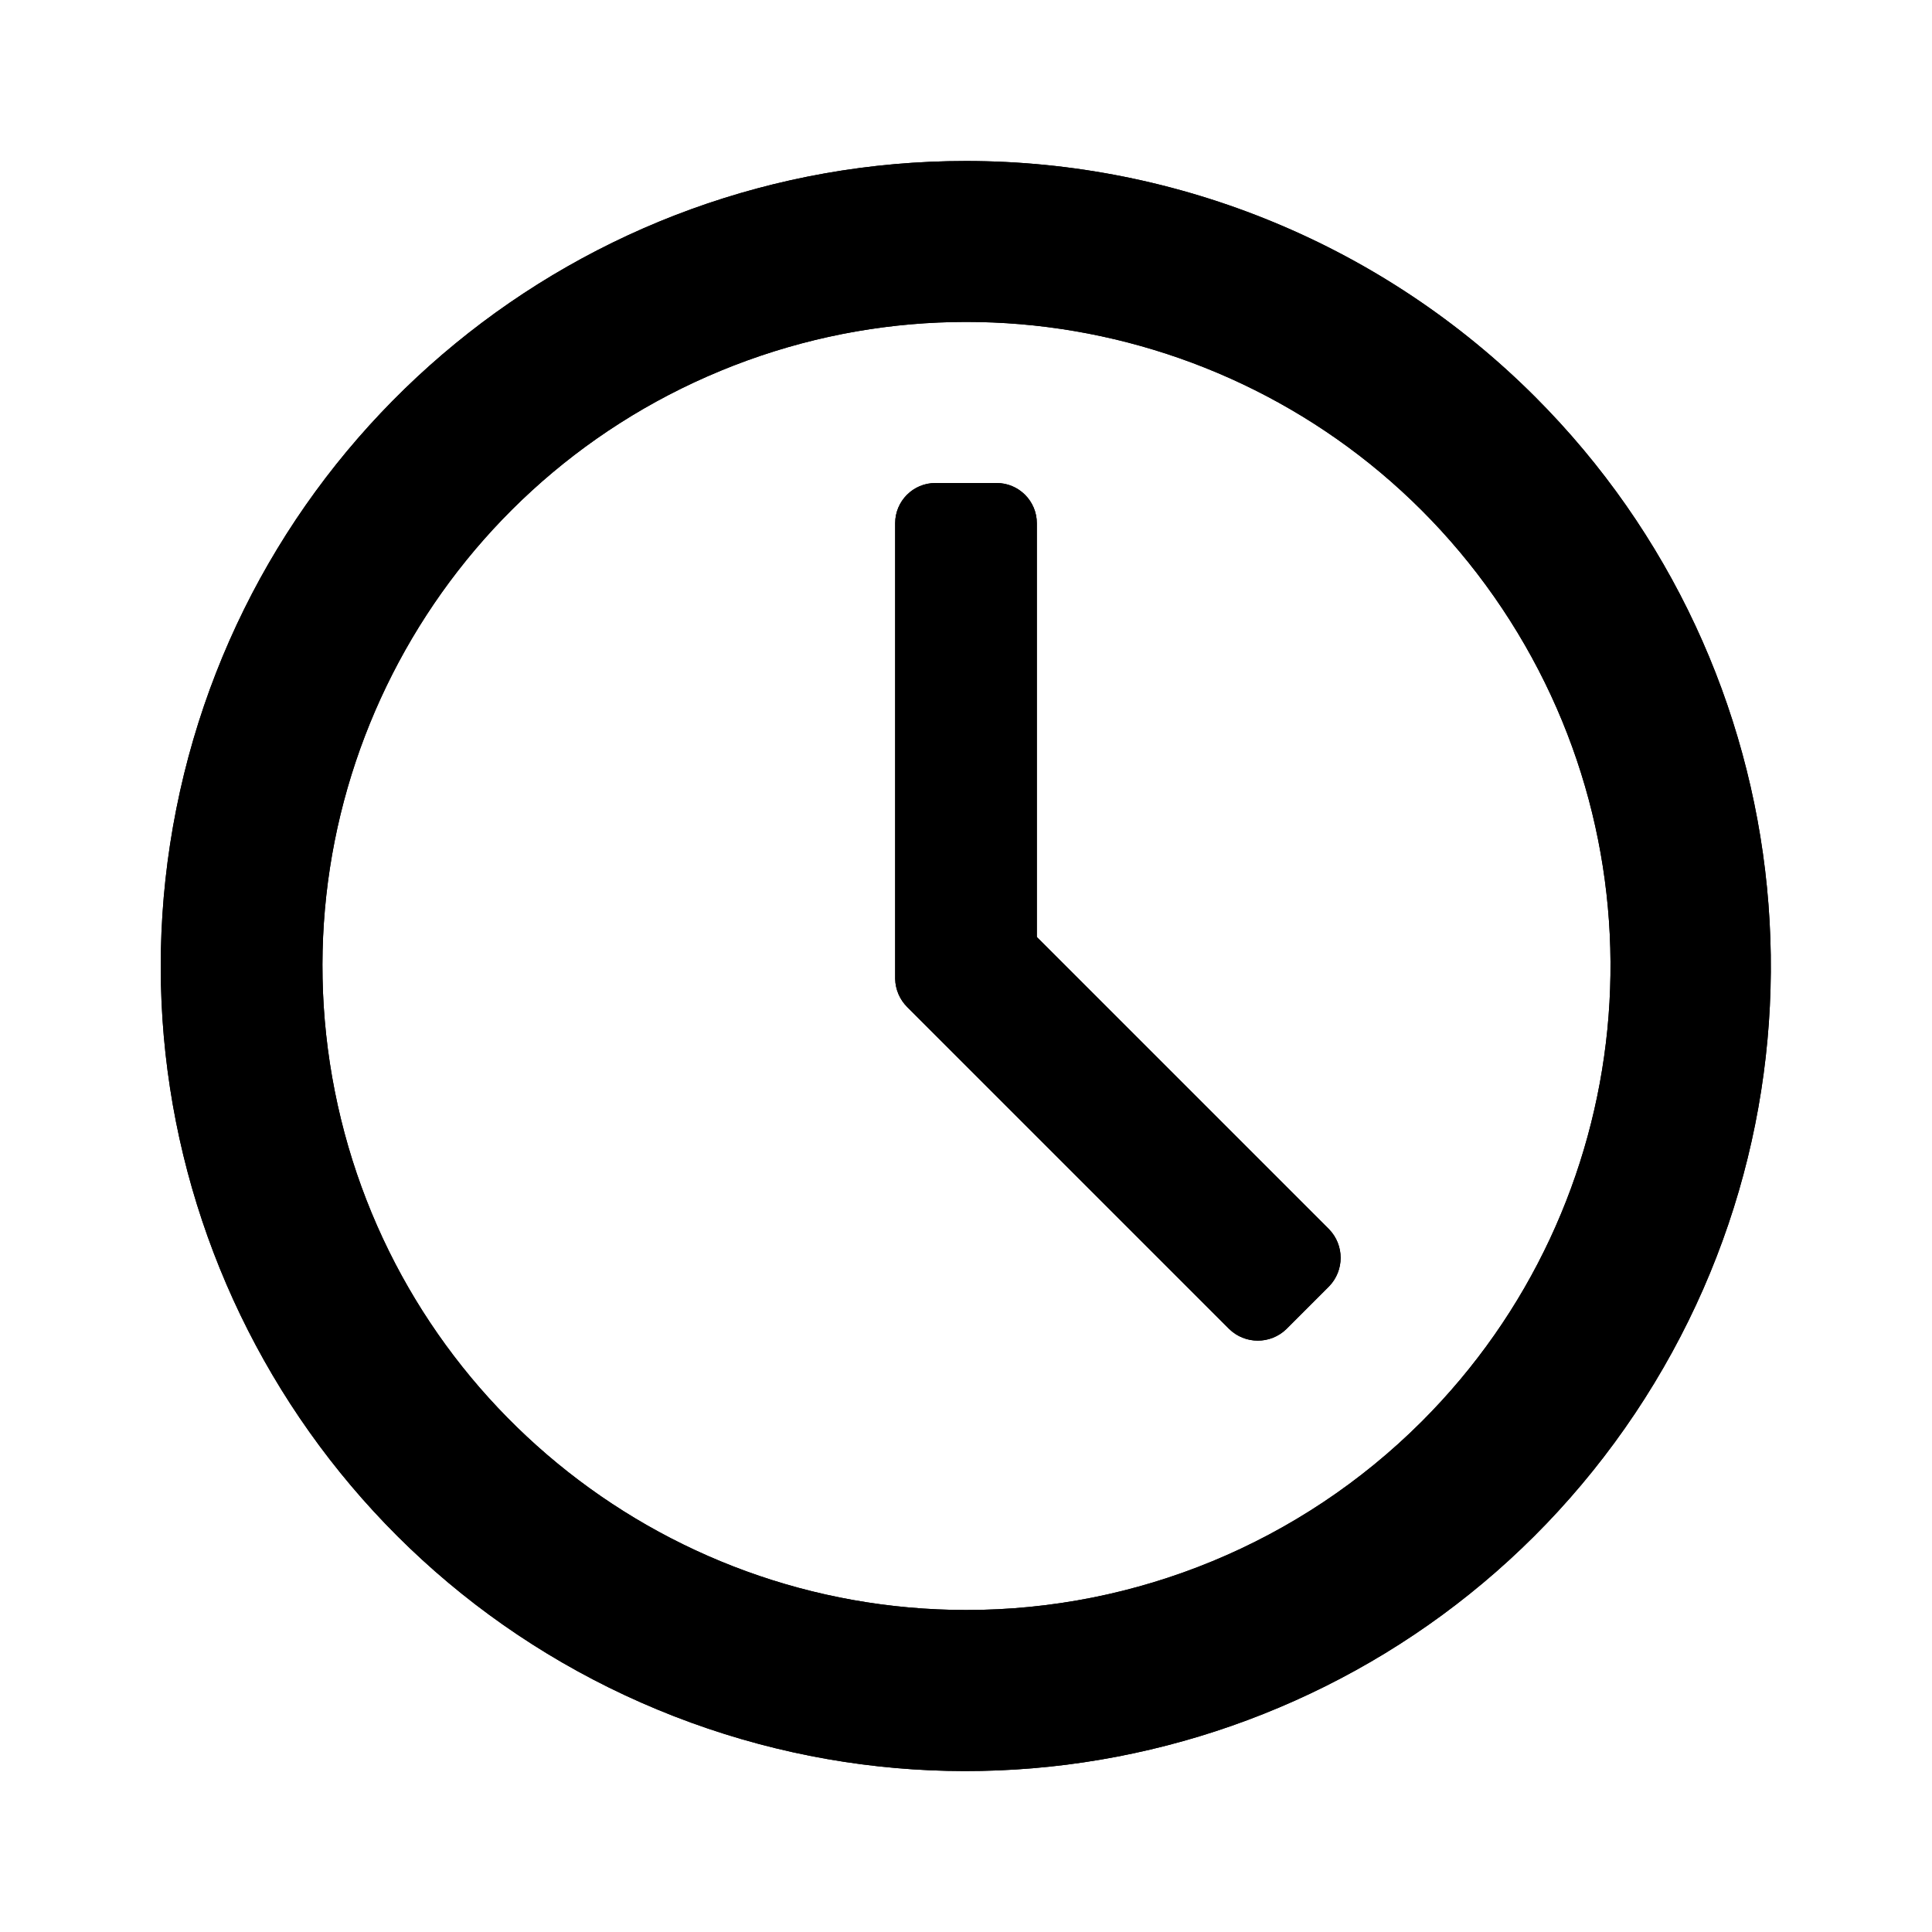
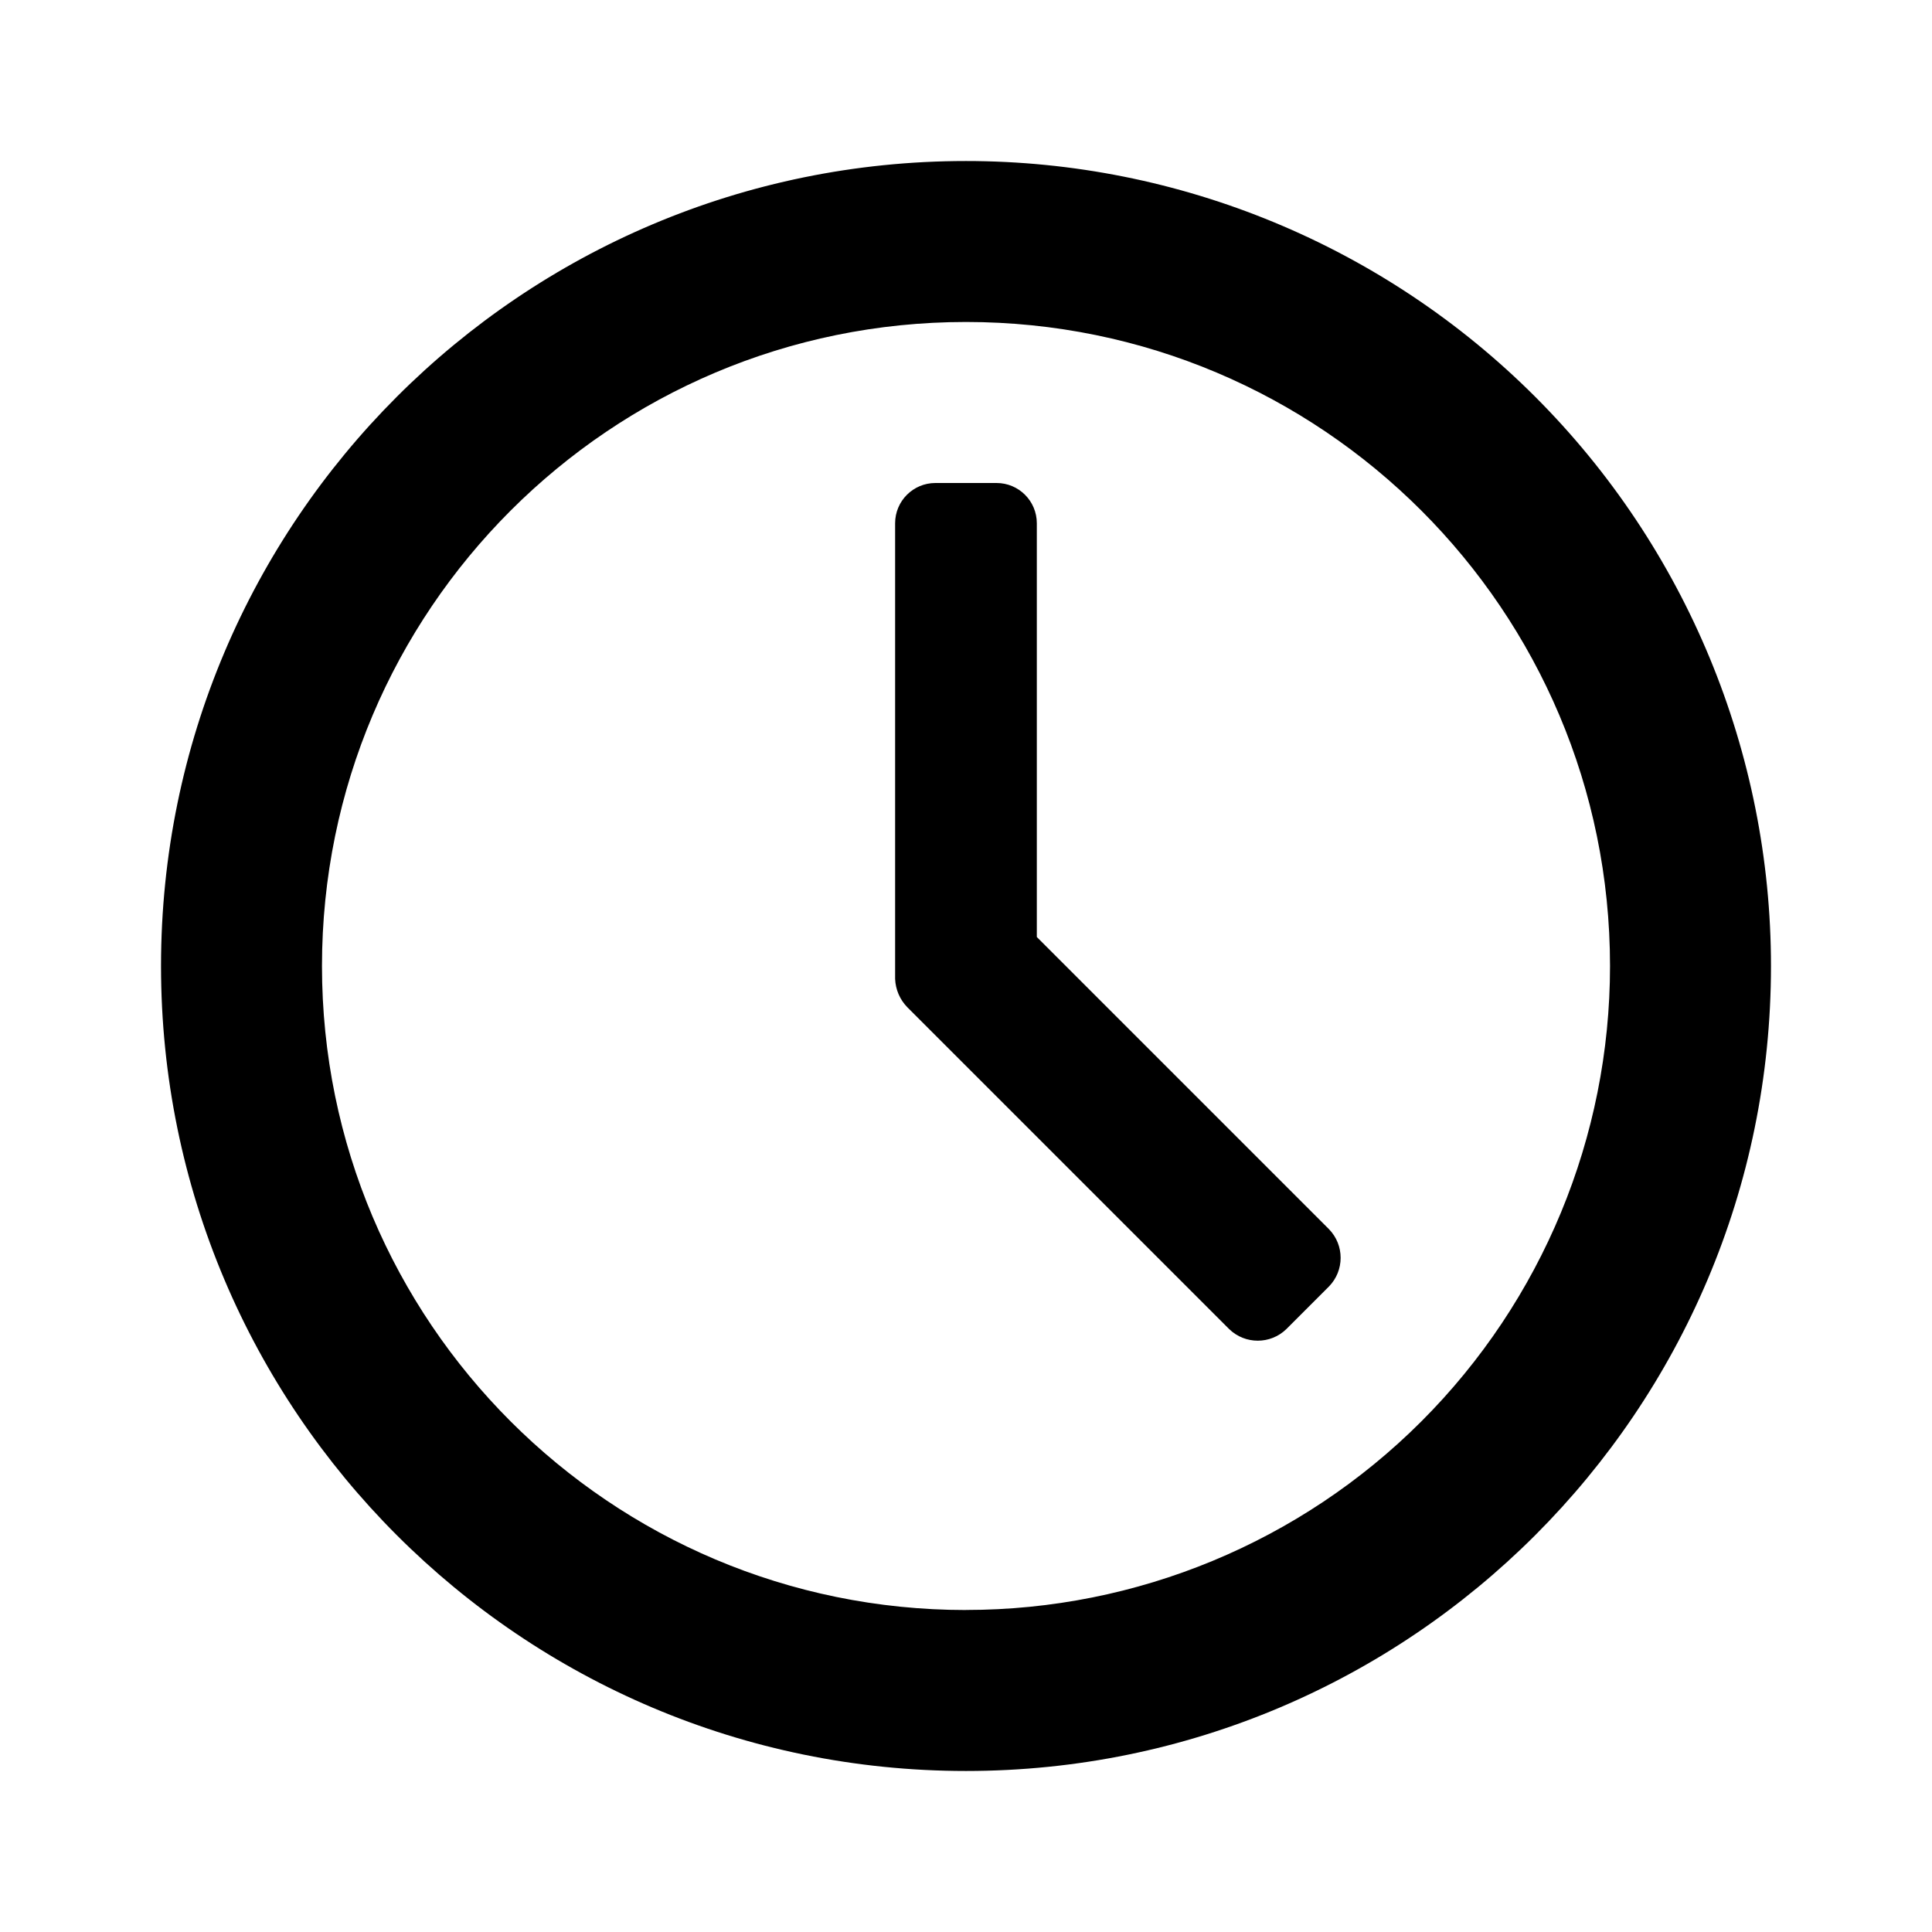
- <svg xmlns="http://www.w3.org/2000/svg" id="图层_1" data-name="图层 1" viewBox="0 0 24 24">
-   <defs>
-     <style>.cls-1{clip-path:url(#clip-path);}</style>
-     <clipPath id="clip-path">
-       <path d="M12.88,11.64V6.5a.5.5,0,0,0-.5-.5h-.76a.5.5,0,0,0-.5.5v5.66a.51.51,0,0,0,.15.35l4,4a.51.51,0,0,0,.71,0l.53-.53a.51.51,0,0,0,0-.71ZM12,20a8,8,0,1,1,5.66-2.34A8,8,0,0,1,12,20ZM12,2a10,10,0,1,0,7.07,2.93A10,10,0,0,0,12,2Z" />
-     </clipPath>
-   </defs>
-   <path d="M12.88,11.64V6.5a.5.5,0,0,0-.5-.5h-.76a.5.5,0,0,0-.5.5v5.66a.51.51,0,0,0,.15.35l4,4a.51.51,0,0,0,.71,0l.53-.53a.51.51,0,0,0,0-.71ZM12,20a8,8,0,1,1,5.66-2.34A8,8,0,0,1,12,20ZM12,2a10,10,0,1,0,7.07,2.93A10,10,0,0,0,12,2Z" />
-   <g class="cls-1">
-     <rect x="1" y="1" width="22" height="22" />
-   </g>
+ <svg xmlns="http://www.w3.org/2000/svg" version="1.1" width="32" height="32" viewBox="0 0 32 32">
+   <path d="M16 2.667c-7.364 0-13.333 5.97-13.333 13.333s5.97 13.333 13.333 13.333c7.364 0 13.333-5.97 13.333-13.333 0-3.536-1.405-6.928-3.905-9.428s-5.892-3.905-9.428-3.905zM16 26.667c-5.891 0-10.667-4.776-10.667-10.667s4.776-10.667 10.667-10.667c5.891 0 10.667 4.776 10.667 10.667 0 2.829-1.124 5.542-3.124 7.542s-4.713 3.124-7.542 3.124zM17.173 15.52v-6.853c0-0.368-0.298-0.667-0.667-0.667h-1.013c-0.368 0-0.667 0.298-0.667 0.667v7.547c0.007 0.175 0.078 0.341 0.2 0.467l5.333 5.333c0.264 0.256 0.683 0.256 0.947 0l0.707-0.707c0.256-0.264 0.256-0.683 0-0.947l-4.84-4.84z" />
</svg>
